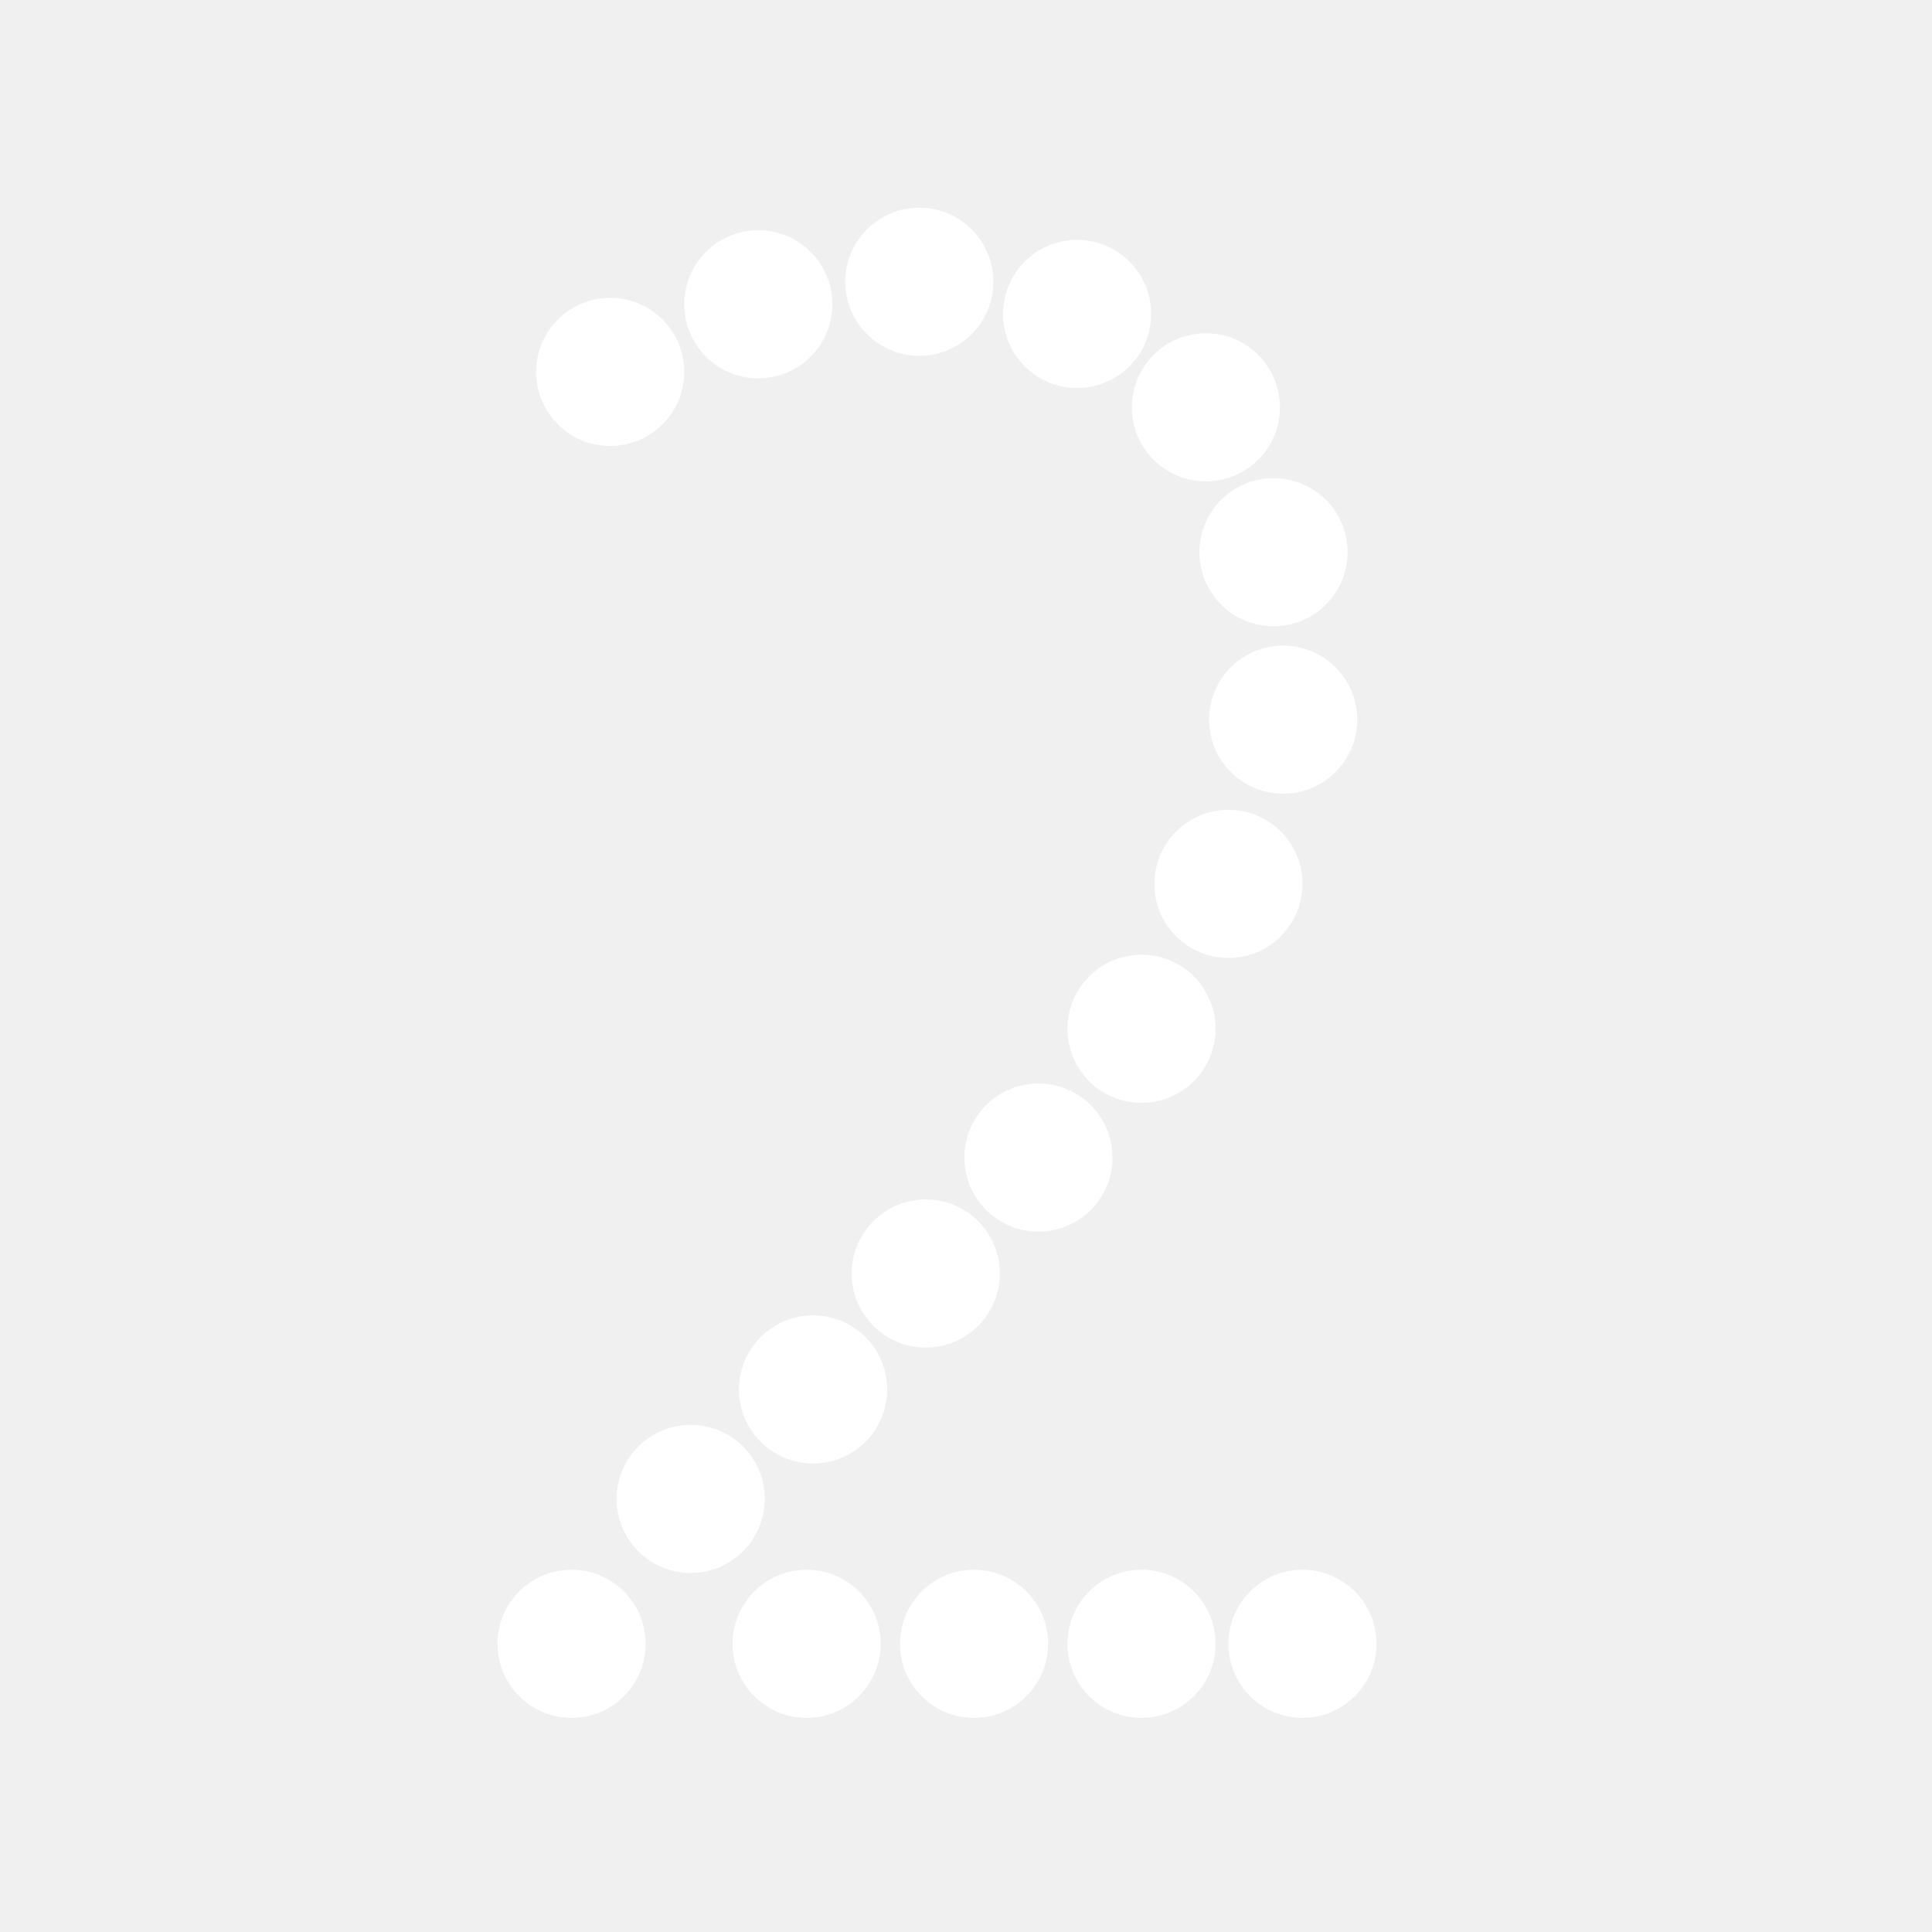
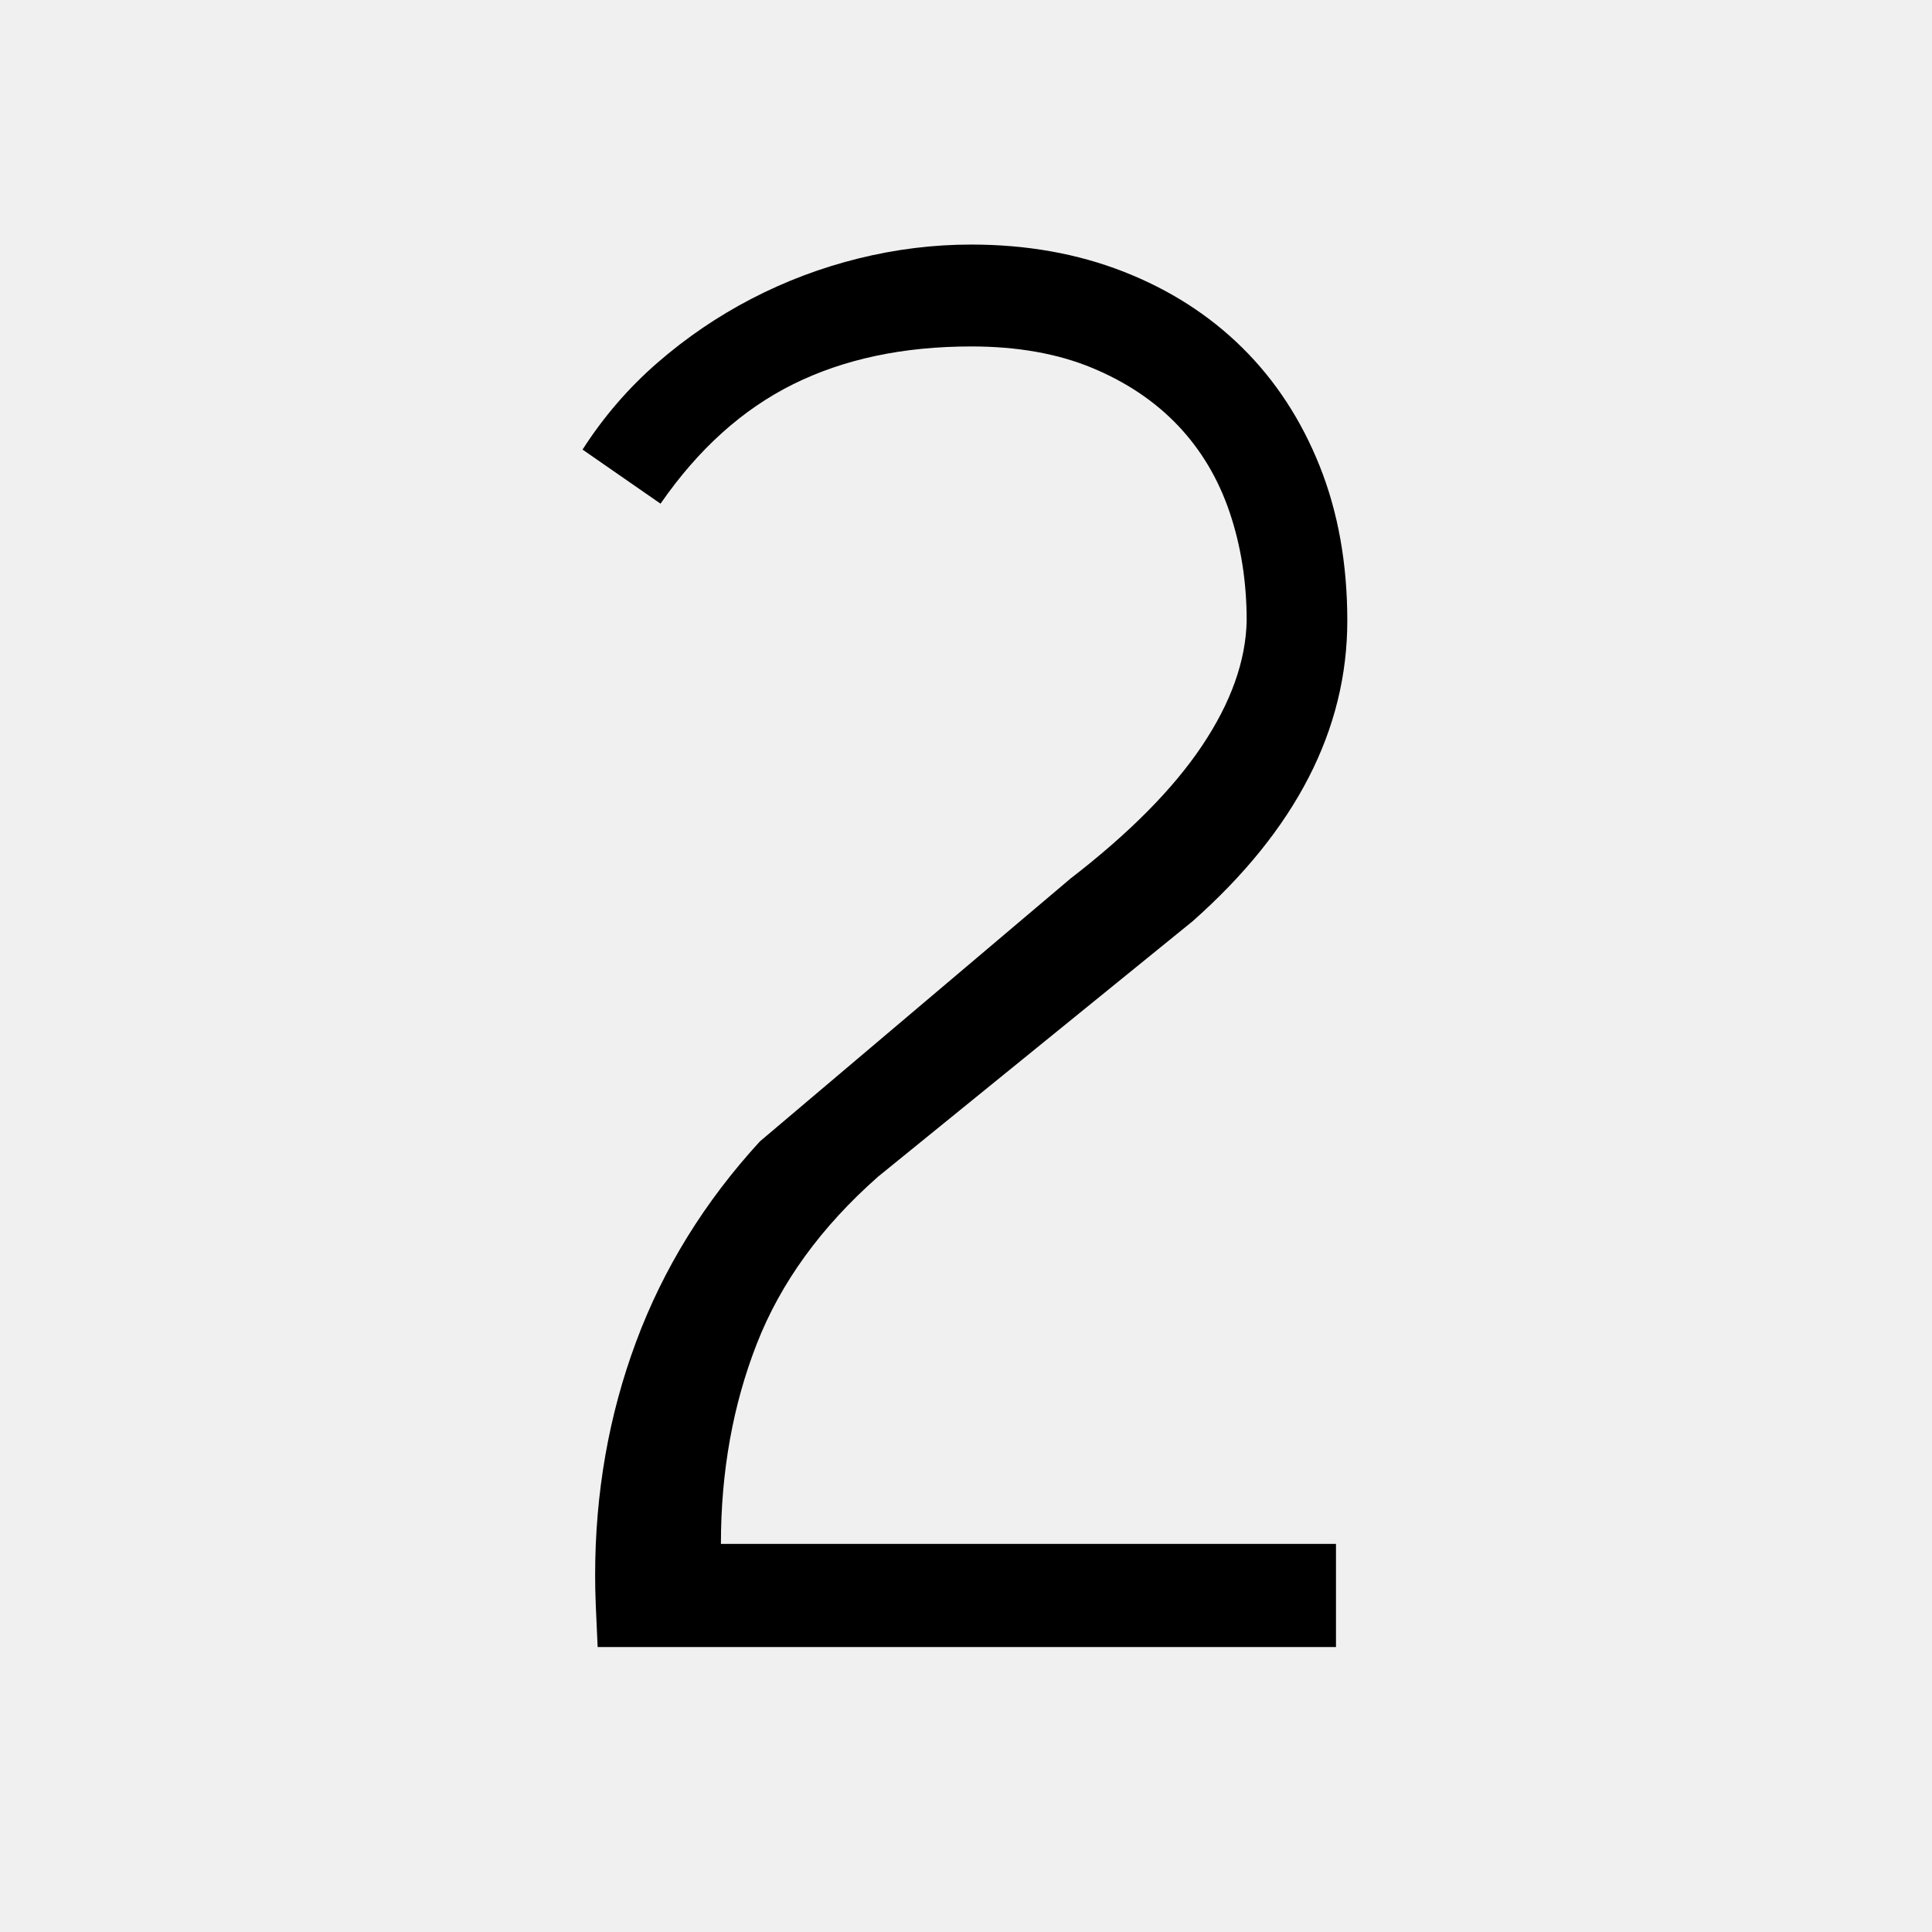
- <svg xmlns="http://www.w3.org/2000/svg" version="1.1" id="Layer_1" x="0px" y="0px" width="600px" height="600px" viewBox="0 0 600 600" enable-background="new 0 0 600 600" xml:space="preserve">
-   <g>
-     <circle fill="#FFFFFF" cx="404.5" cy="510.5" r="23" />
-     <circle fill="#FFFFFF" cx="354.5" cy="510.5" r="23" />
-     <circle fill="#FFFFFF" cx="302.5" cy="510.5" r="23" />
-     <circle fill="#FFFFFF" cx="250.5" cy="510.5" r="23" />
-     <circle fill="#FFFFFF" cx="177.5" cy="510.5" r="23" />
-     <circle fill="#FFFFFF" cx="214.5" cy="465.5" r="23" />
-     <circle fill="#FFFFFF" cx="252.5" cy="431.5" r="23" />
-     <circle fill="#FFFFFF" cx="287.5" cy="395.5" r="23" />
-     <circle fill="#FFFFFF" cx="322.5" cy="359.5" r="23" />
-     <circle fill="#FFFFFF" cx="354.5" cy="319.5" r="23" />
-     <circle fill="#FFFFFF" cx="381.5" cy="274.5" r="23" />
-     <circle fill="#FFFFFF" cx="398.5" cy="223.5" r="23" />
-     <circle fill="#FFFFFF" cx="395.5" cy="171.5" r="23" />
-     <circle fill="#FFFFFF" cx="374.5" cy="126.5" r="23" />
-     <circle fill="#FFFFFF" cx="334.5" cy="97.5" r="23" />
-     <circle fill="#FFFFFF" cx="285.5" cy="87.5" r="23" />
-     <circle fill="#FFFFFF" cx="235.5" cy="94.5" r="23" />
-     <circle fill="#FFFFFF" cx="189.5" cy="115.5" r="23" />
+ <svg xmlns="http://www.w3.org/2000/svg" version="1.1" x="0px" y="0px" width="600px" height="600px" viewBox="0 0 600 600" enable-background="new 0 0 600 600" xml:space="preserve">
+   <g id="Layer_3">
+     <polyline fill="none" stroke="#000000" stroke-miterlimit="10" points="204,144.25 228,120.125 250.667,106 274.667,96.5    300,93.25 324,96.5 349.125,107.125 376.75,129.188 399,156.063 407.5,180 407.5,204 397.75,230 383.875,252 359.938,276    335.969,300 311.984,322 287.992,342 263.996,360 239.998,384 222.75,402.75 210.875,426.875 199.208,451.292 191.5,480    191.5,504.5 216,504.5 240,504.5 264,504.5 288,504.5 312,504.5 336,504.5 360,504.5 382,504.5 408,504.5  " />
  </g>
+   <g id="Layer_2">
+     <g>
+       <path d="M418.417,192.751c0,33.856-16.016,64.978-48.047,93.359l-97.656,79.297c-17.712,15.625-30.273,32.946-37.695,51.953    c-7.422,19.012-11.133,39.715-11.133,62.109h191.016v32.031H185.604c-0.263-5.469-0.458-9.827-0.586-13.086    c-0.134-3.254-0.195-6.312-0.195-9.18c0-25.52,4.229-49.671,12.695-72.461c8.459-22.785,21.289-43.555,38.477-62.305    l96.484-81.641c18.225-14.063,31.836-27.795,40.82-41.211c8.984-13.409,13.604-26.367,13.867-38.867    c0-11.975-1.758-23.175-5.273-33.594c-3.516-10.413-8.856-19.397-16.016-26.953c-7.166-7.55-16.083-13.538-26.758-17.969    c-10.682-4.425-23.182-6.641-37.5-6.641c-21.094,0-39.521,3.906-55.273,11.719c-15.759,7.813-29.492,20.185-41.211,37.109    l-24.219-16.797c6.506-10.156,14.258-19.141,23.242-26.953s18.75-14.453,29.297-19.922s21.612-9.631,33.203-12.5    c11.584-2.862,23.242-4.297,34.961-4.297c17.188,0,32.94,2.802,47.266,8.398c14.318,5.603,26.623,13.477,36.914,23.633    c10.284,10.156,18.292,22.4,24.023,36.719C415.548,159.03,418.417,175.045,418.417,192.751z" />
+     </g>
+   </g>
+   <g id="Layer_1" display="none">
+ </g>
</svg>
